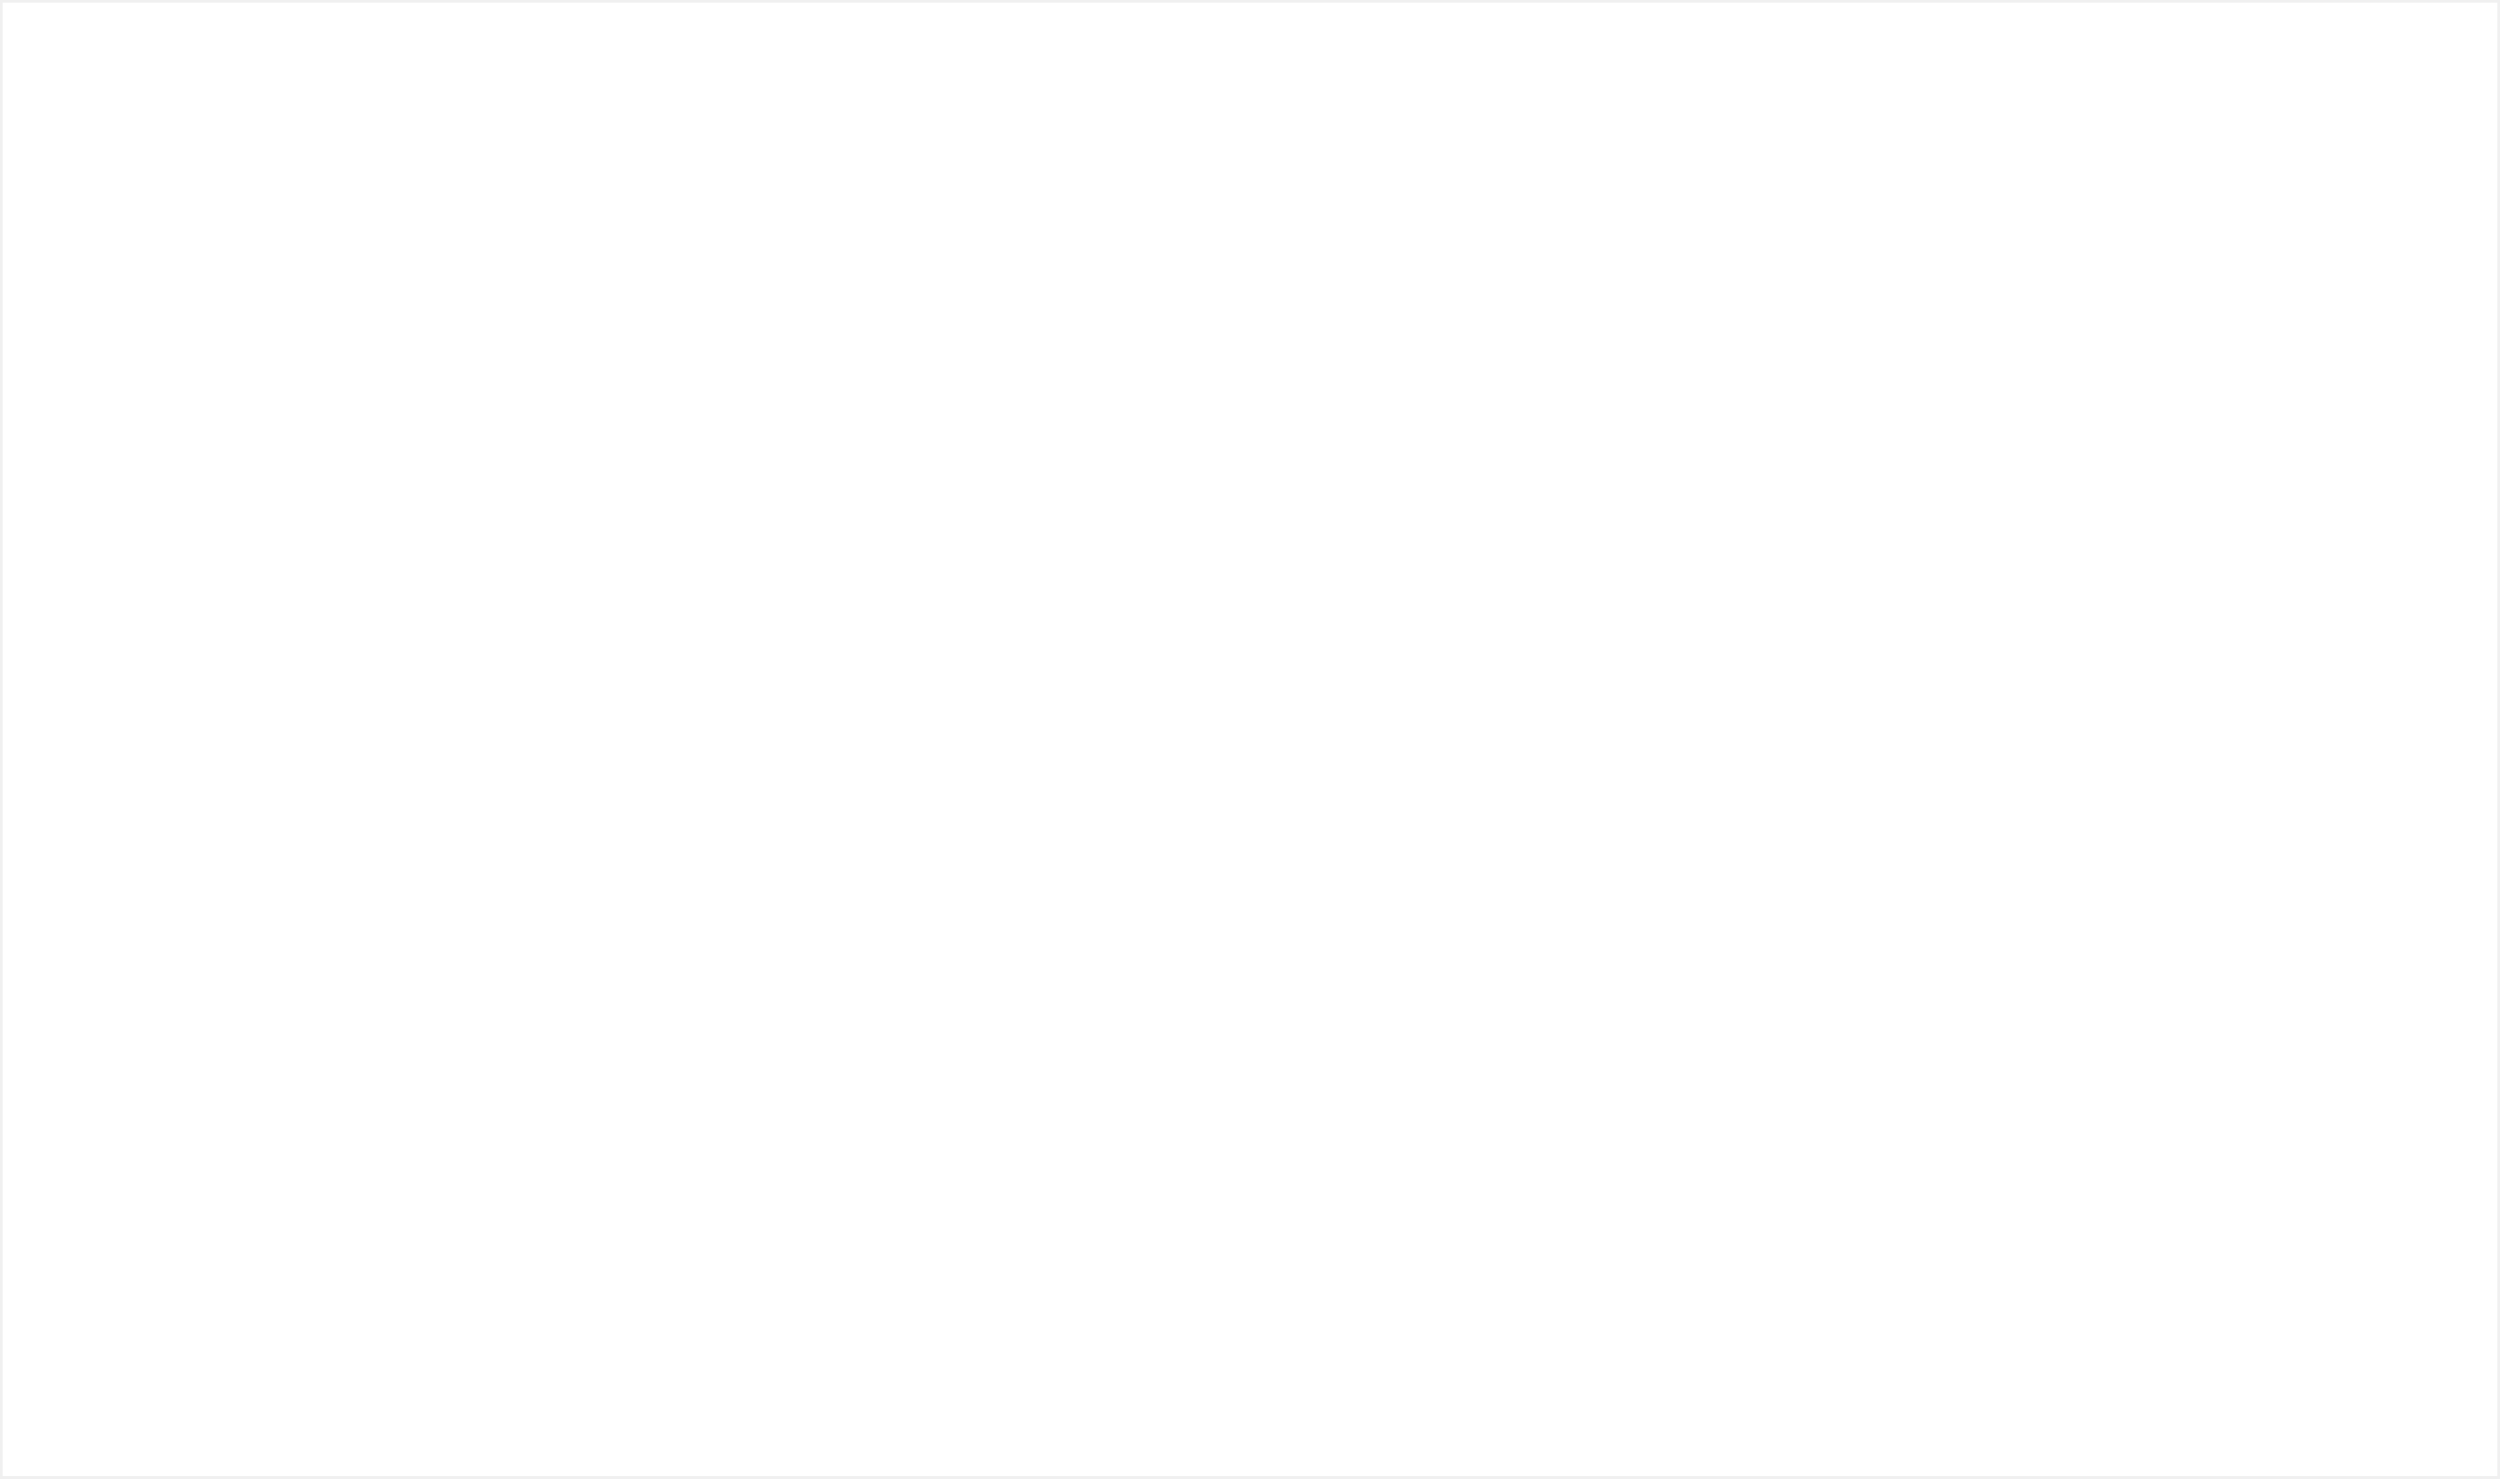
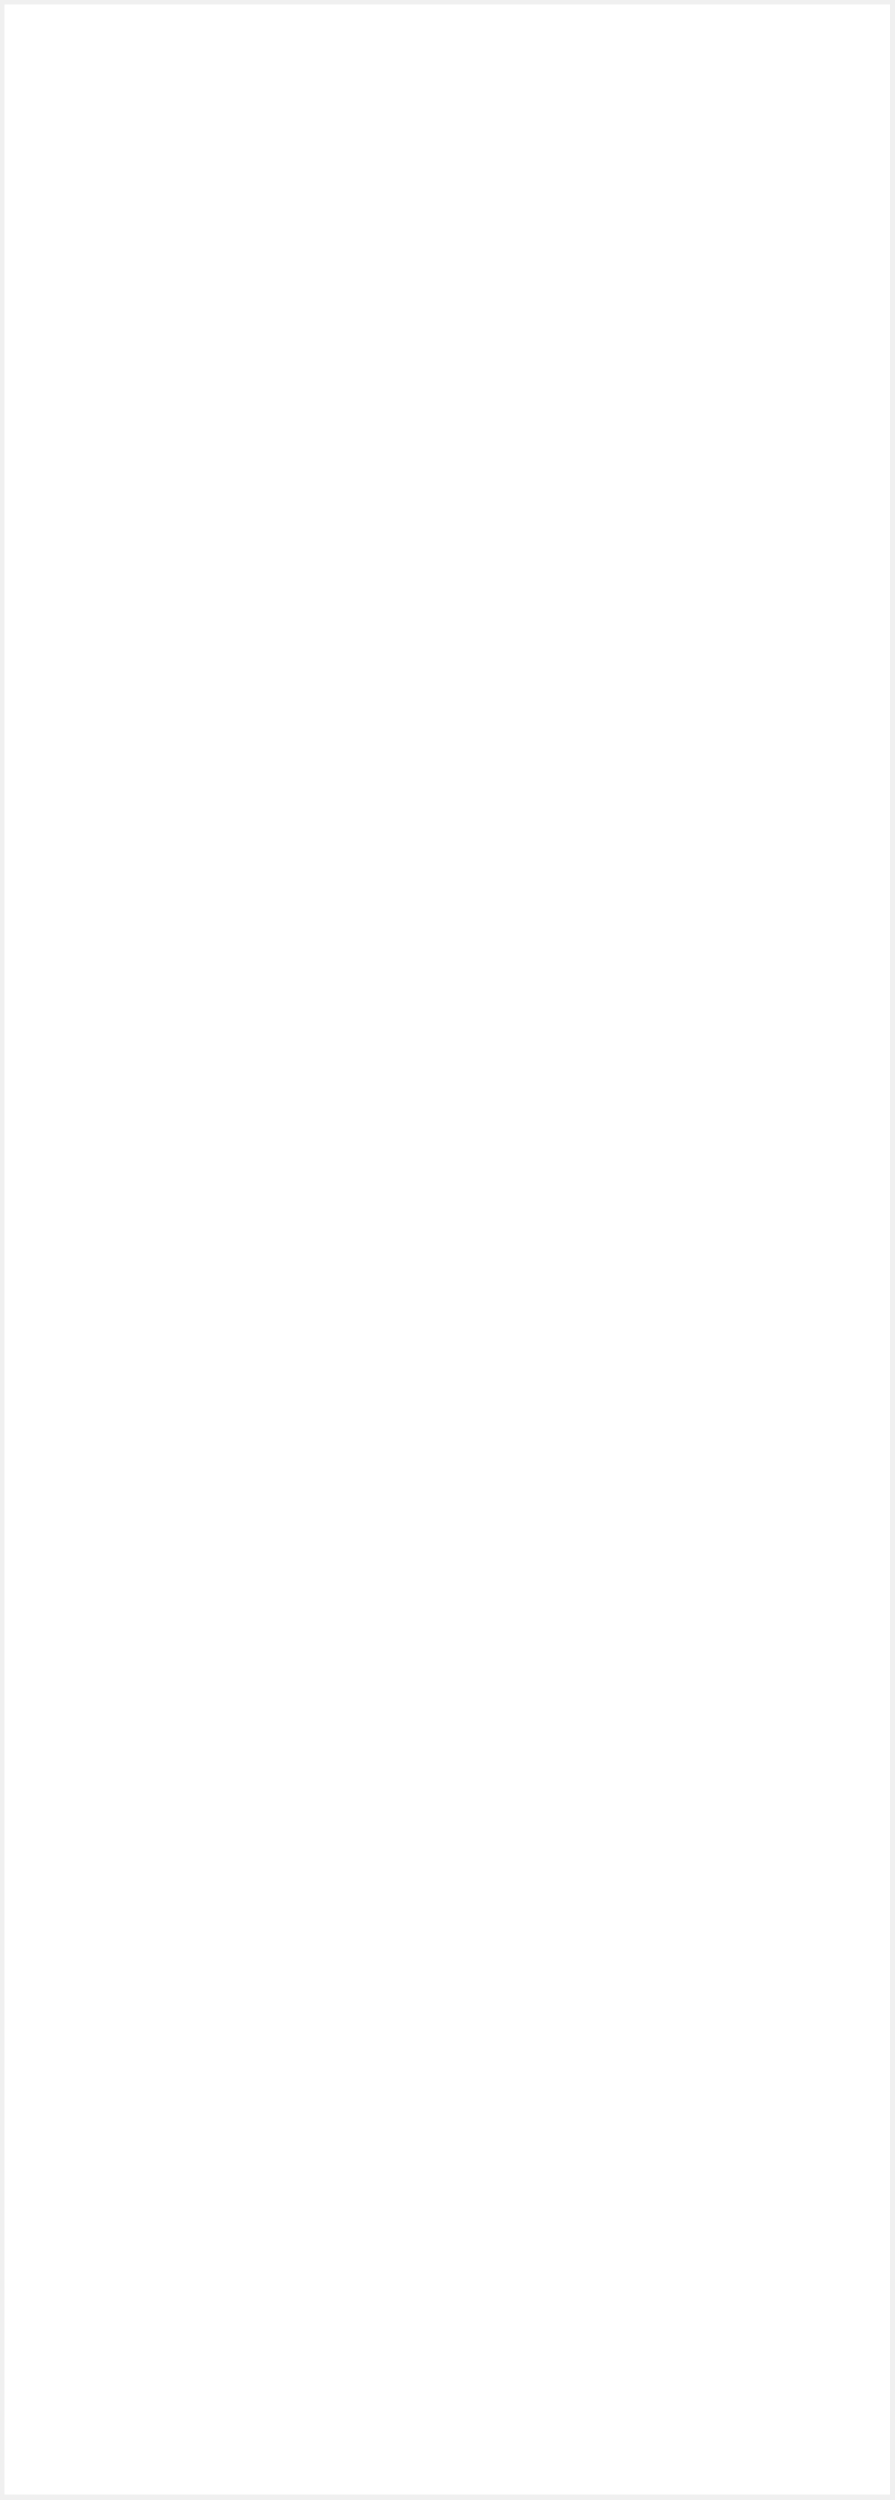
- <svg xmlns="http://www.w3.org/2000/svg" version="1.1" width="940px" height="556px">
-   <g transform="matrix(1 0 0 1 -260 -93 )">
-     <path d="M 261 94  L 1199 94  L 1199 648  L 261 648  L 261 94  Z " fill-rule="nonzero" fill="#ffffff" stroke="none" />
+ <svg xmlns="http://www.w3.org/2000/svg" version="1.1" width="200px" height="559px">
+   <g transform="matrix(1 0 0 1 -40 -90 )">
+     <path d="M 41 91  L 239 91  L 239 648  L 41 648  L 41 91  Z " fill-rule="nonzero" fill="#ffffff" stroke="none" />
  </g>
</svg>
